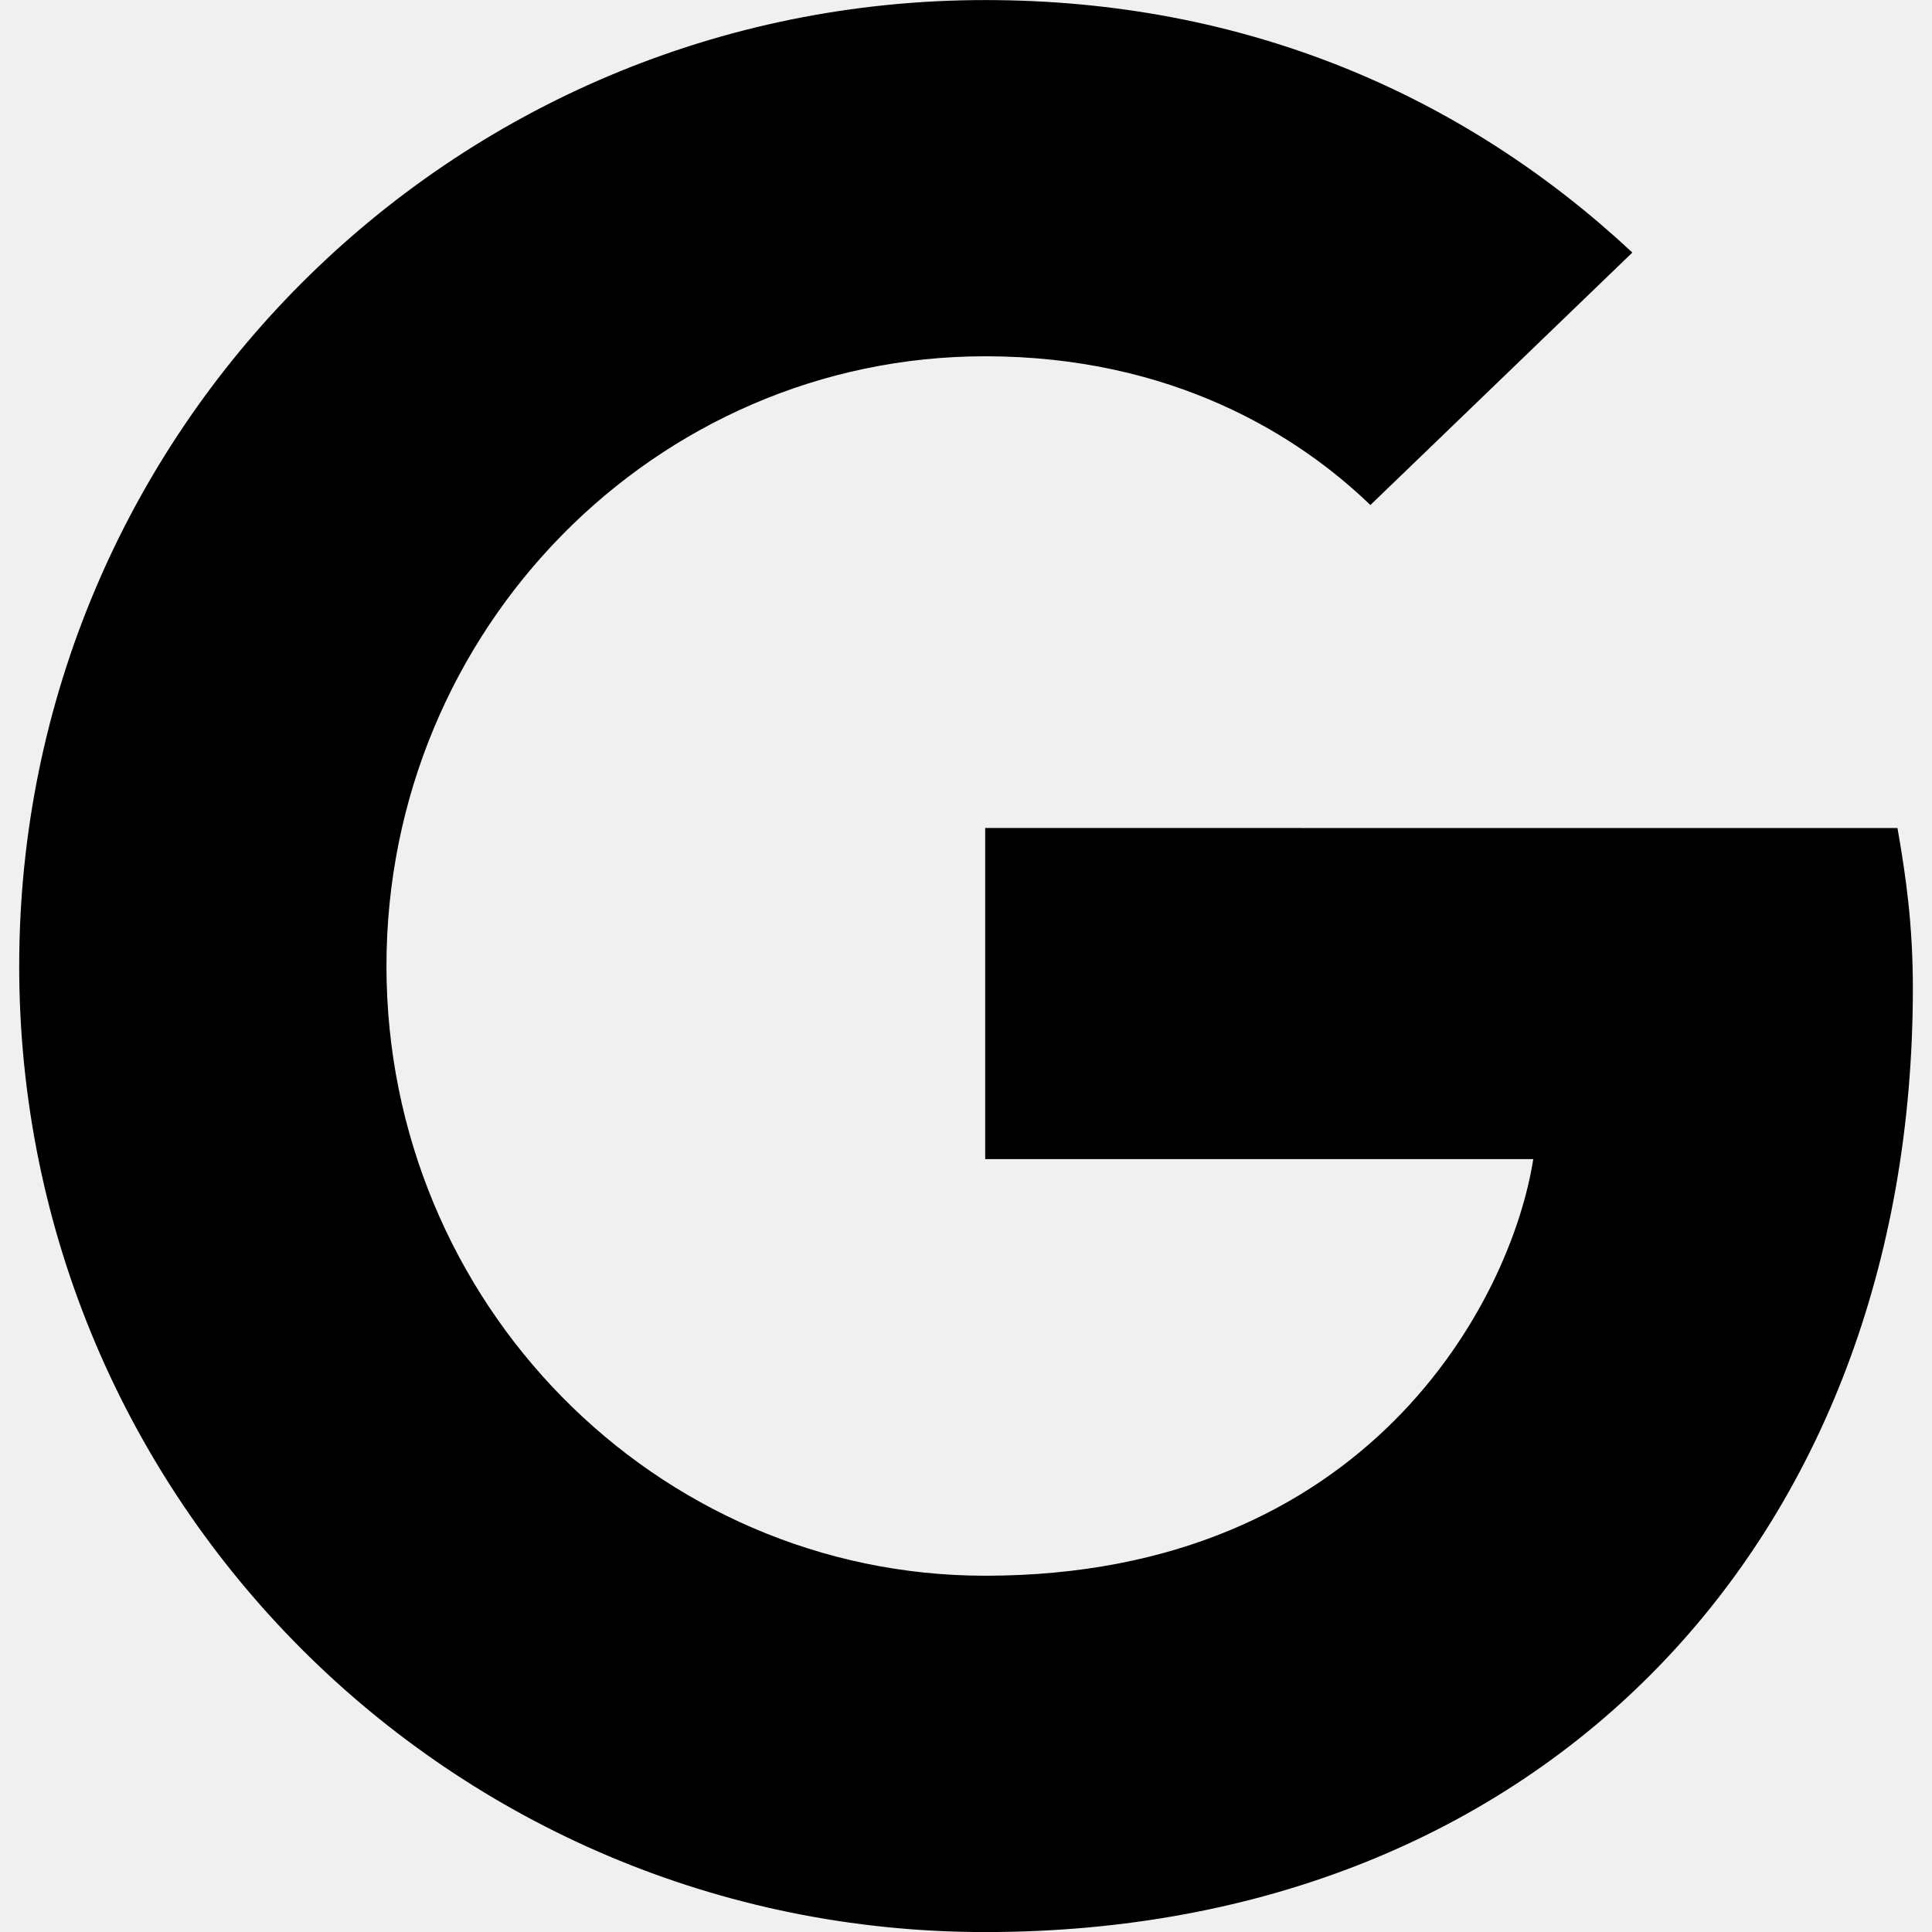
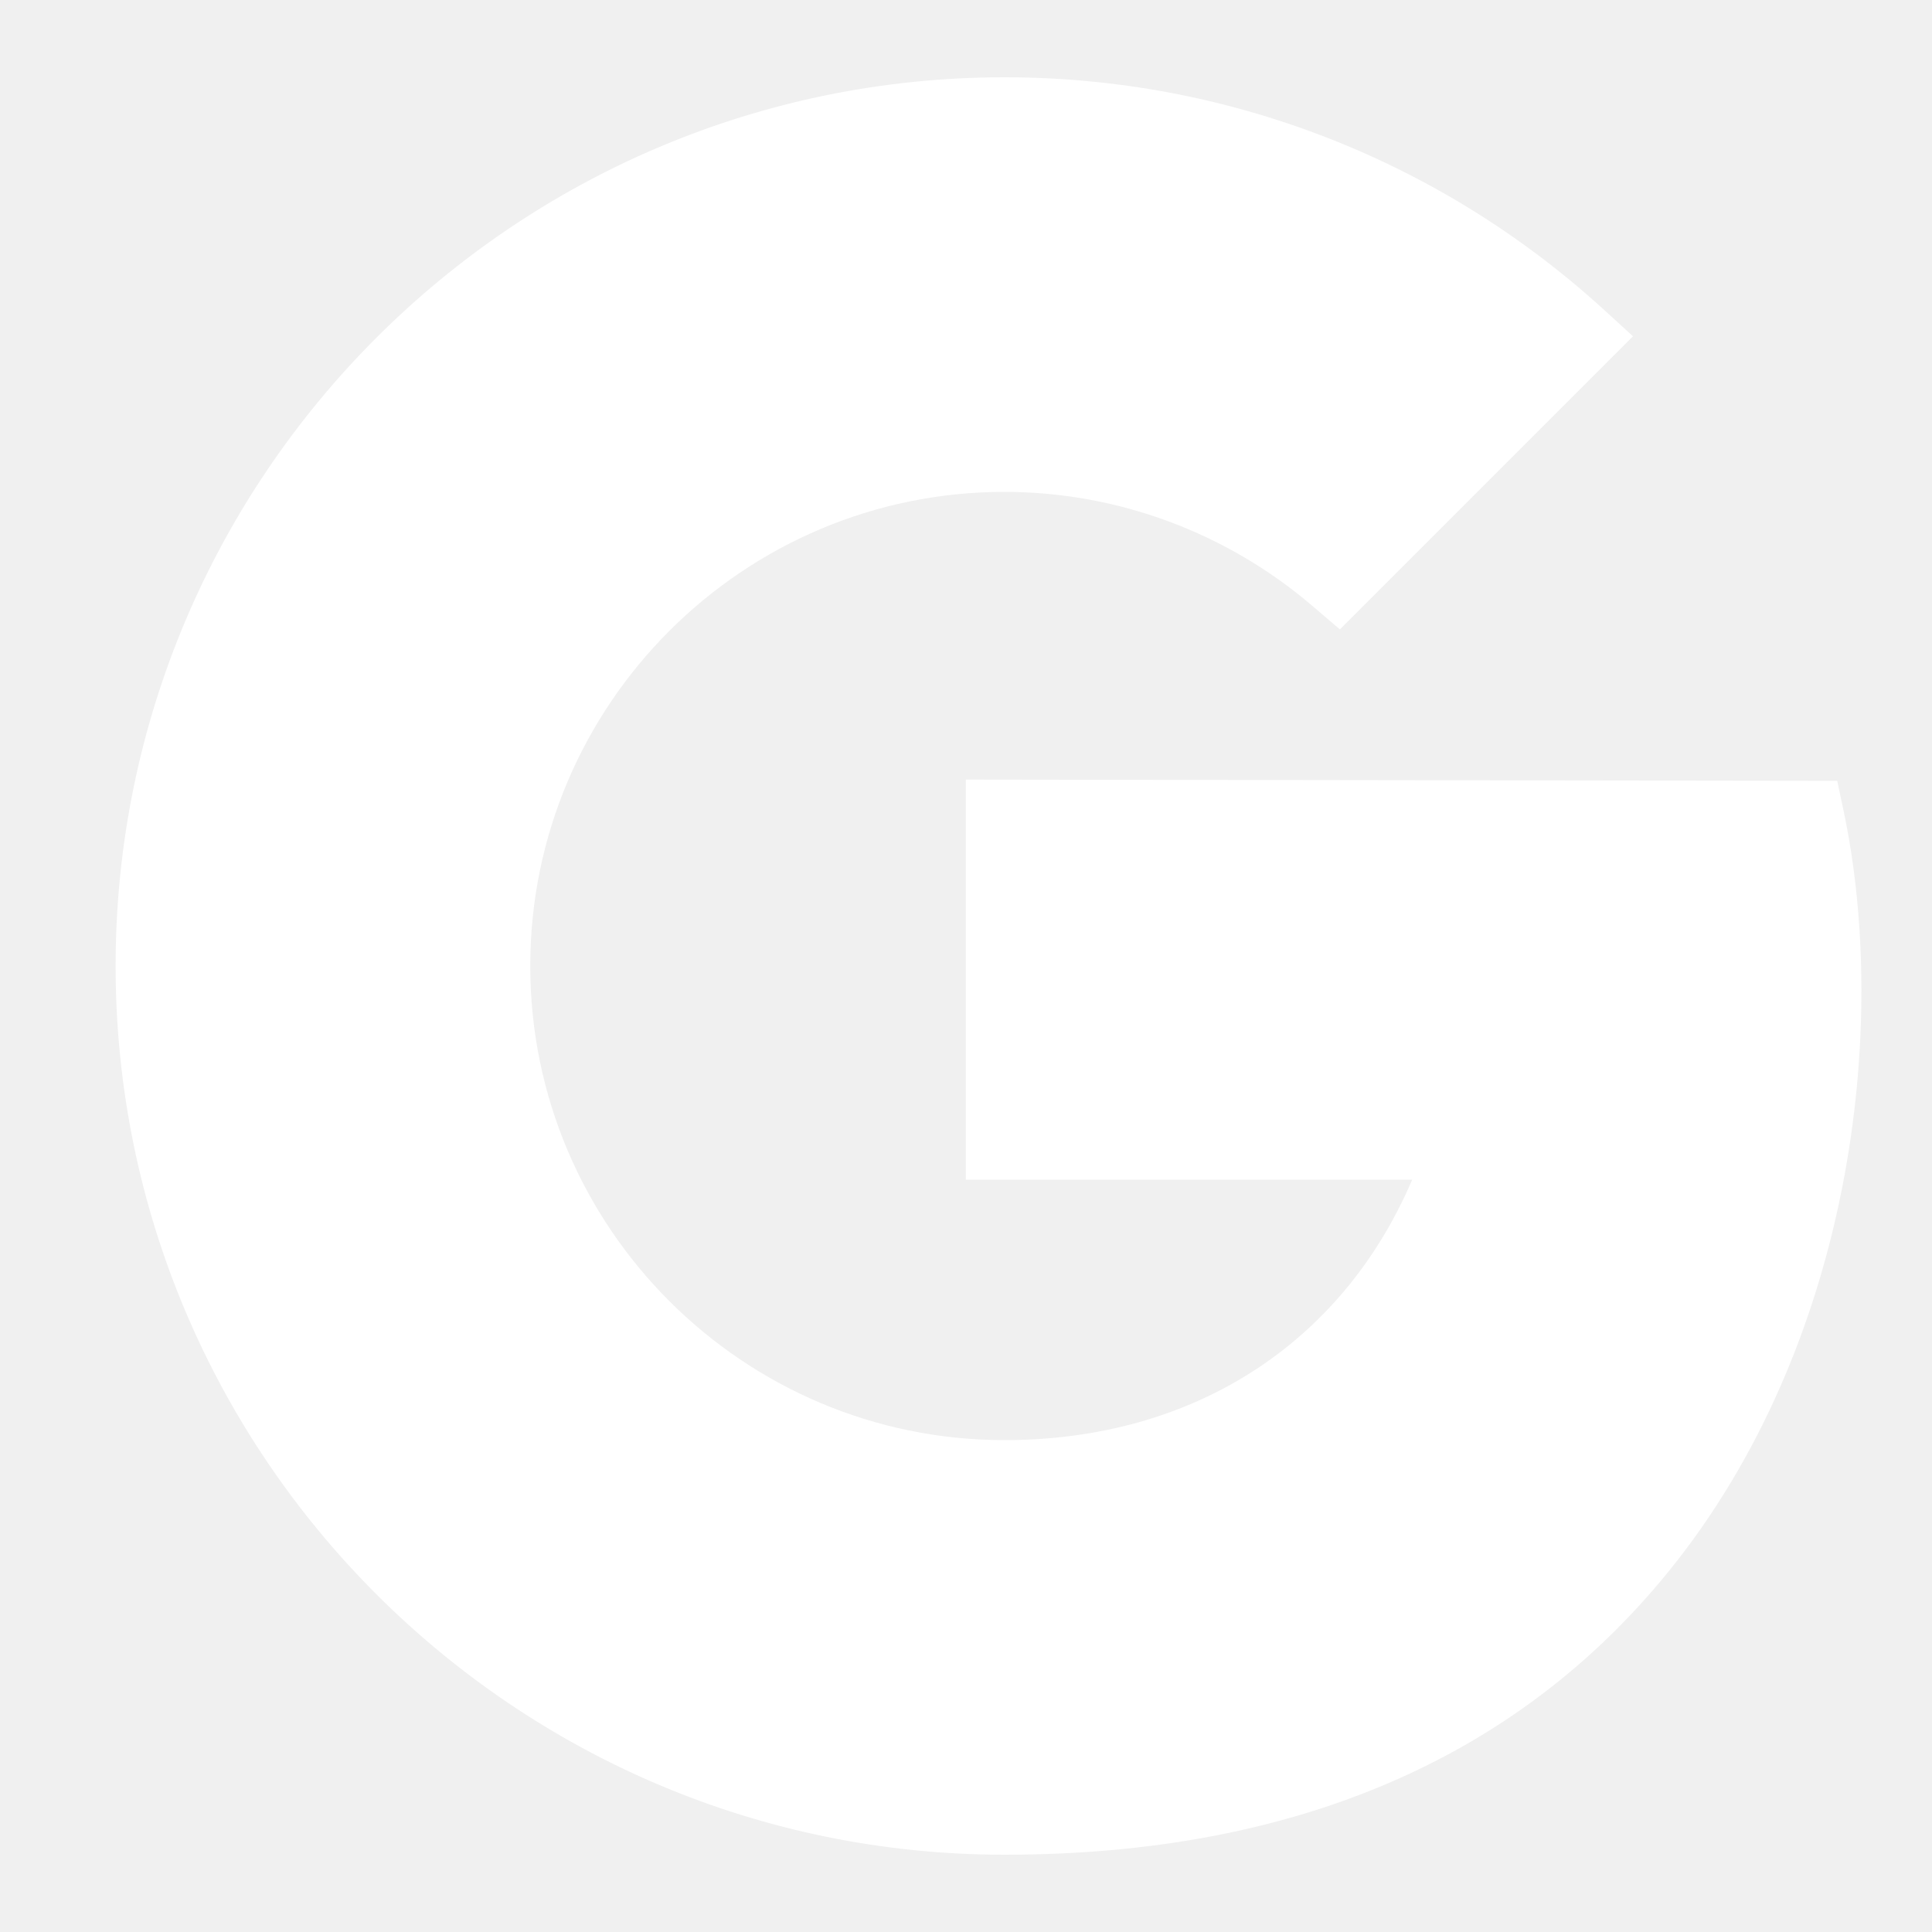
- <svg xmlns="http://www.w3.org/2000/svg" width="32" height="32" viewBox="0 0 32 32">
-   <path d="M16.318 13.714v5.484h9.078c-0.37 2.354-2.745 6.901-9.078 6.901-5.458 0-9.917-4.521-9.917-10.099s4.458-10.099 9.917-10.099c3.109 0 5.193 1.318 6.38 2.464l4.339-4.182c-2.786-2.599-6.396-4.182-10.719-4.182-8.844 0-16 7.151-16 16s7.156 16 16 16c9.234 0 15.365-6.49 15.365-15.635 0-1.052-0.115-1.854-0.255-2.651z" />
+ <svg xmlns="http://www.w3.org/2000/svg" fill="#FFFFFF" viewBox="0 0 50 50" width="50px" height="50px">
+   <path d="M 25.996 48 C 13.312 48 2.992 37.684 2.992 25 C 2.992 12.316 13.312 2 25.996 2 C 31.742 2 37.242 4.129 41.488 7.996 L 42.262 8.703 L 34.676 16.289 L 33.973 15.688 C 31.746 13.781 28.914 12.73 25.996 12.73 C 19.23 12.73 13.723 18.234 13.723 25 C 13.723 31.766 19.23 37.27 25.996 37.27 C 30.875 37.27 34.73 34.777 36.547 30.531 L 24.996 30.531 L 24.996 20.176 L 47.547 20.207 L 47.715 21 C 48.891 26.582 47.949 34.793 43.184 40.668 C 39.238 45.531 33.457 48 25.996 48 Z" />
</svg>
